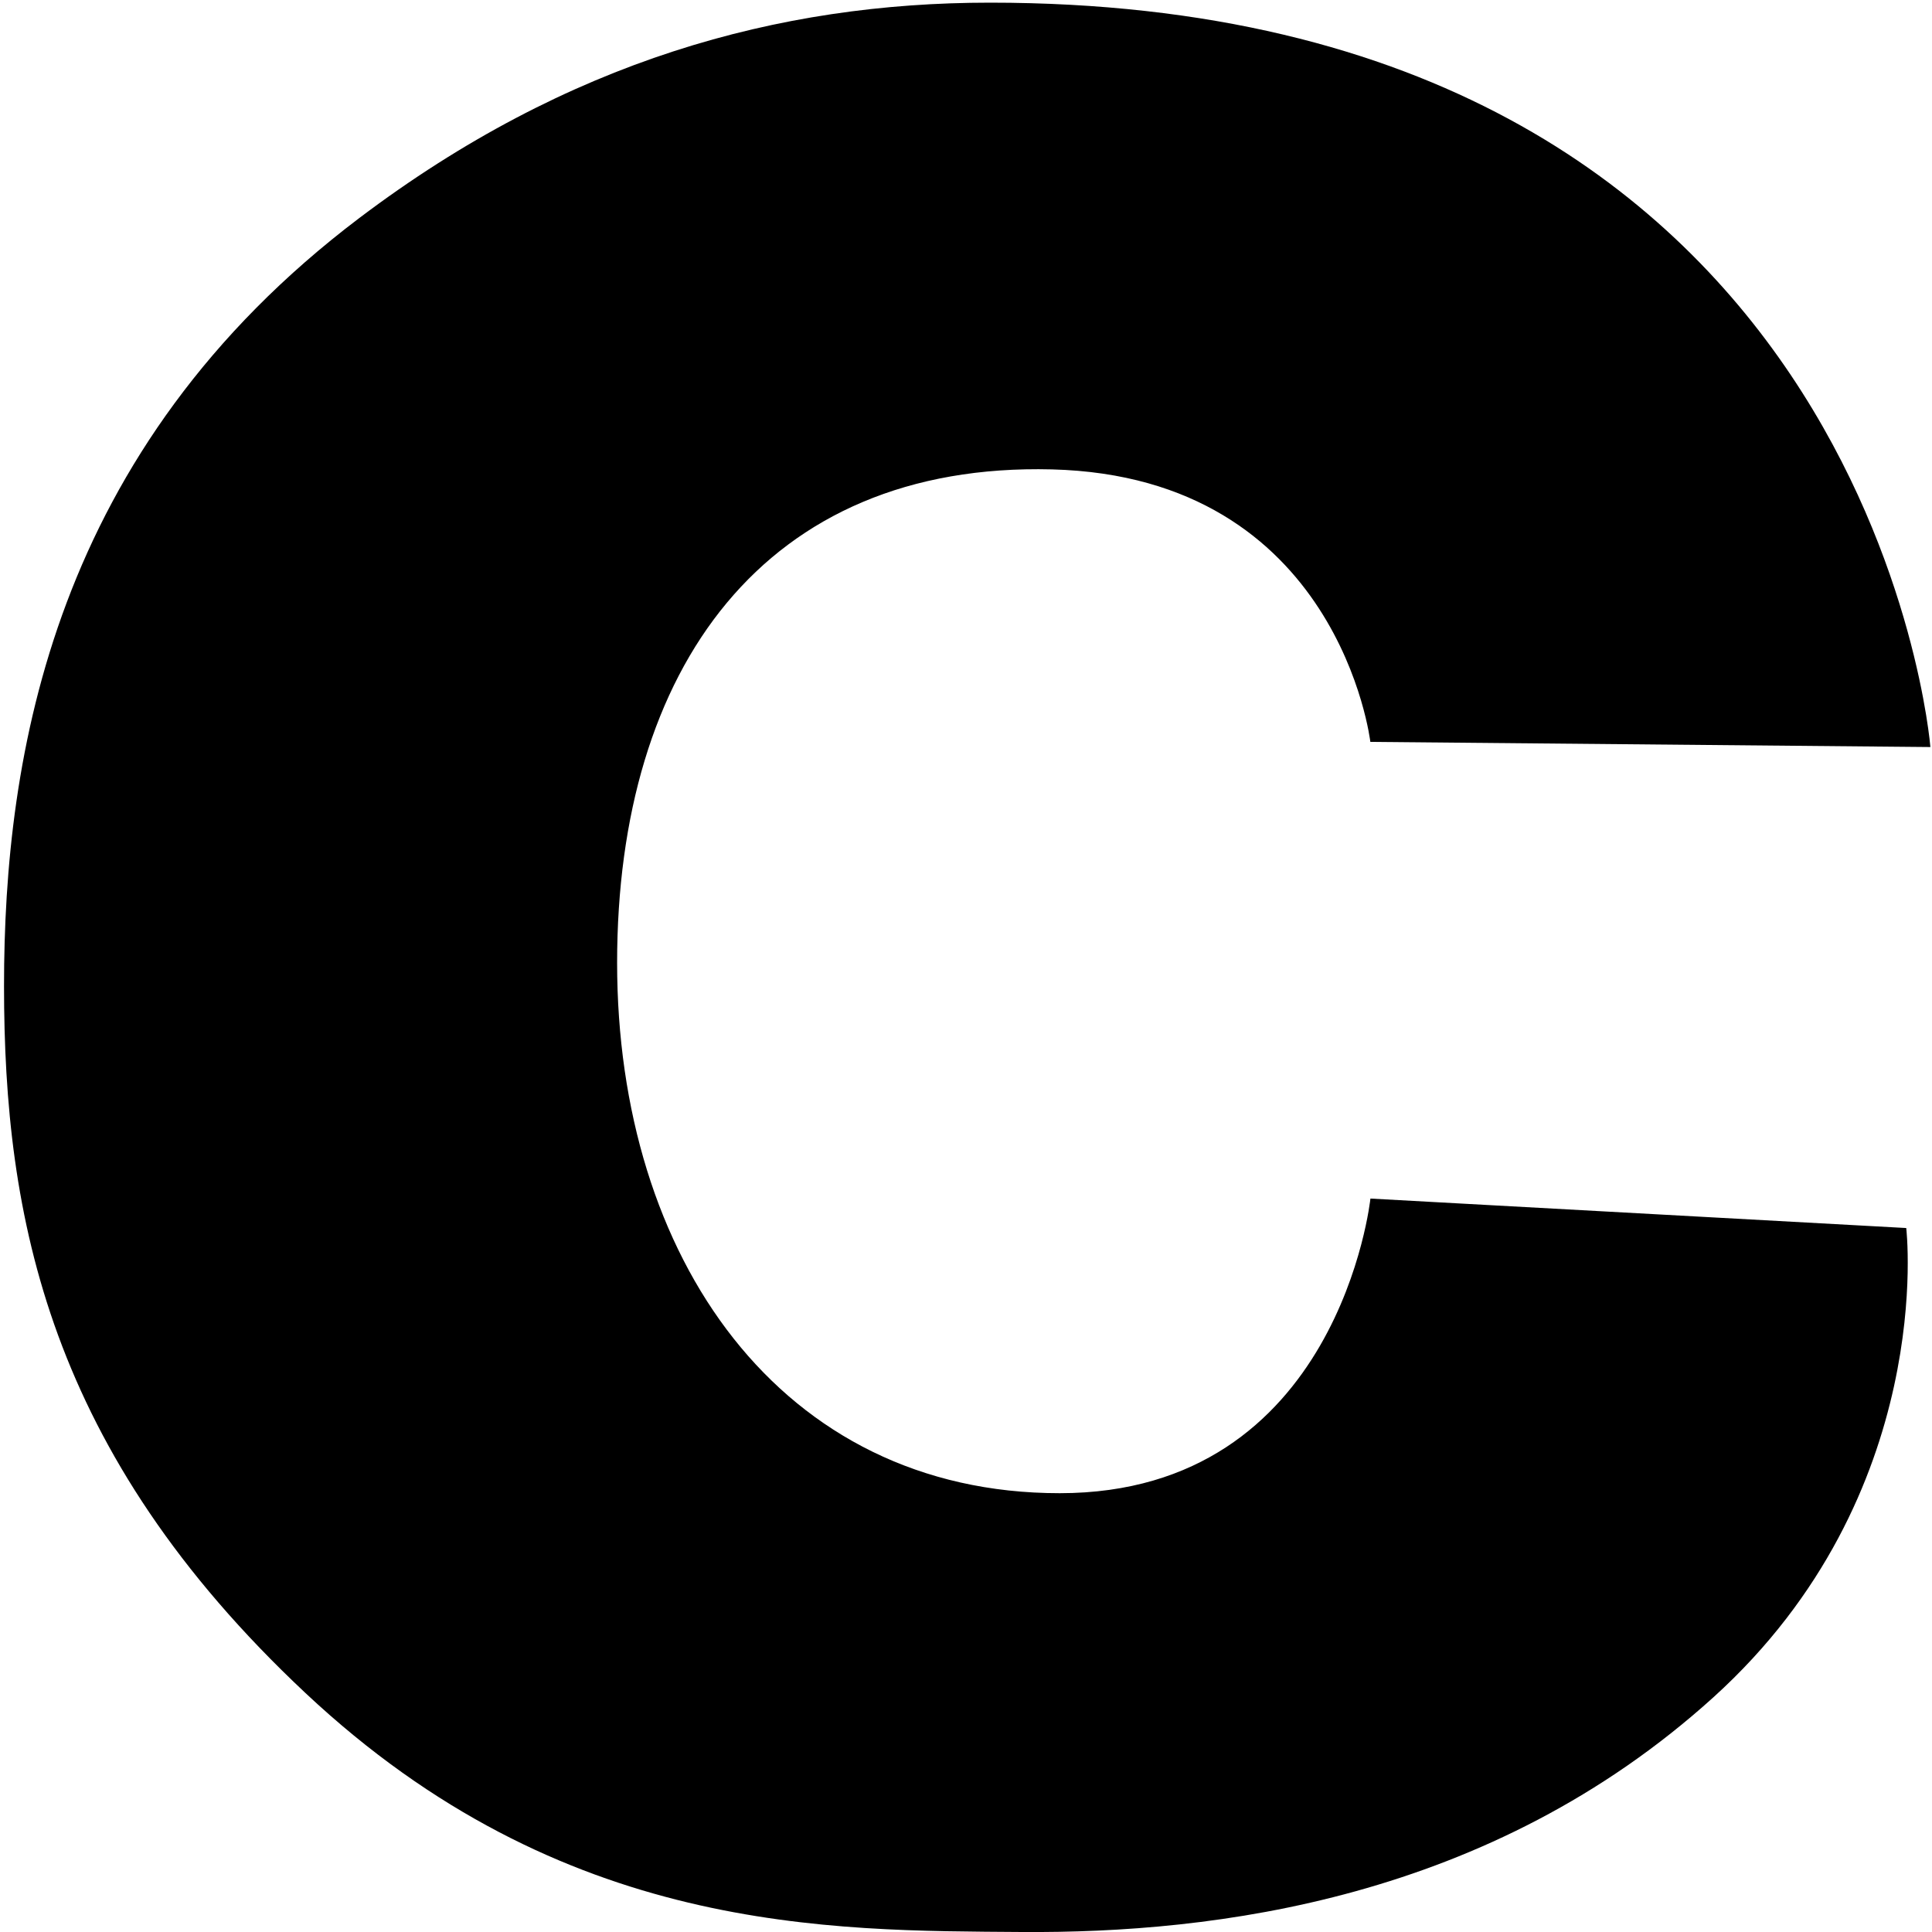
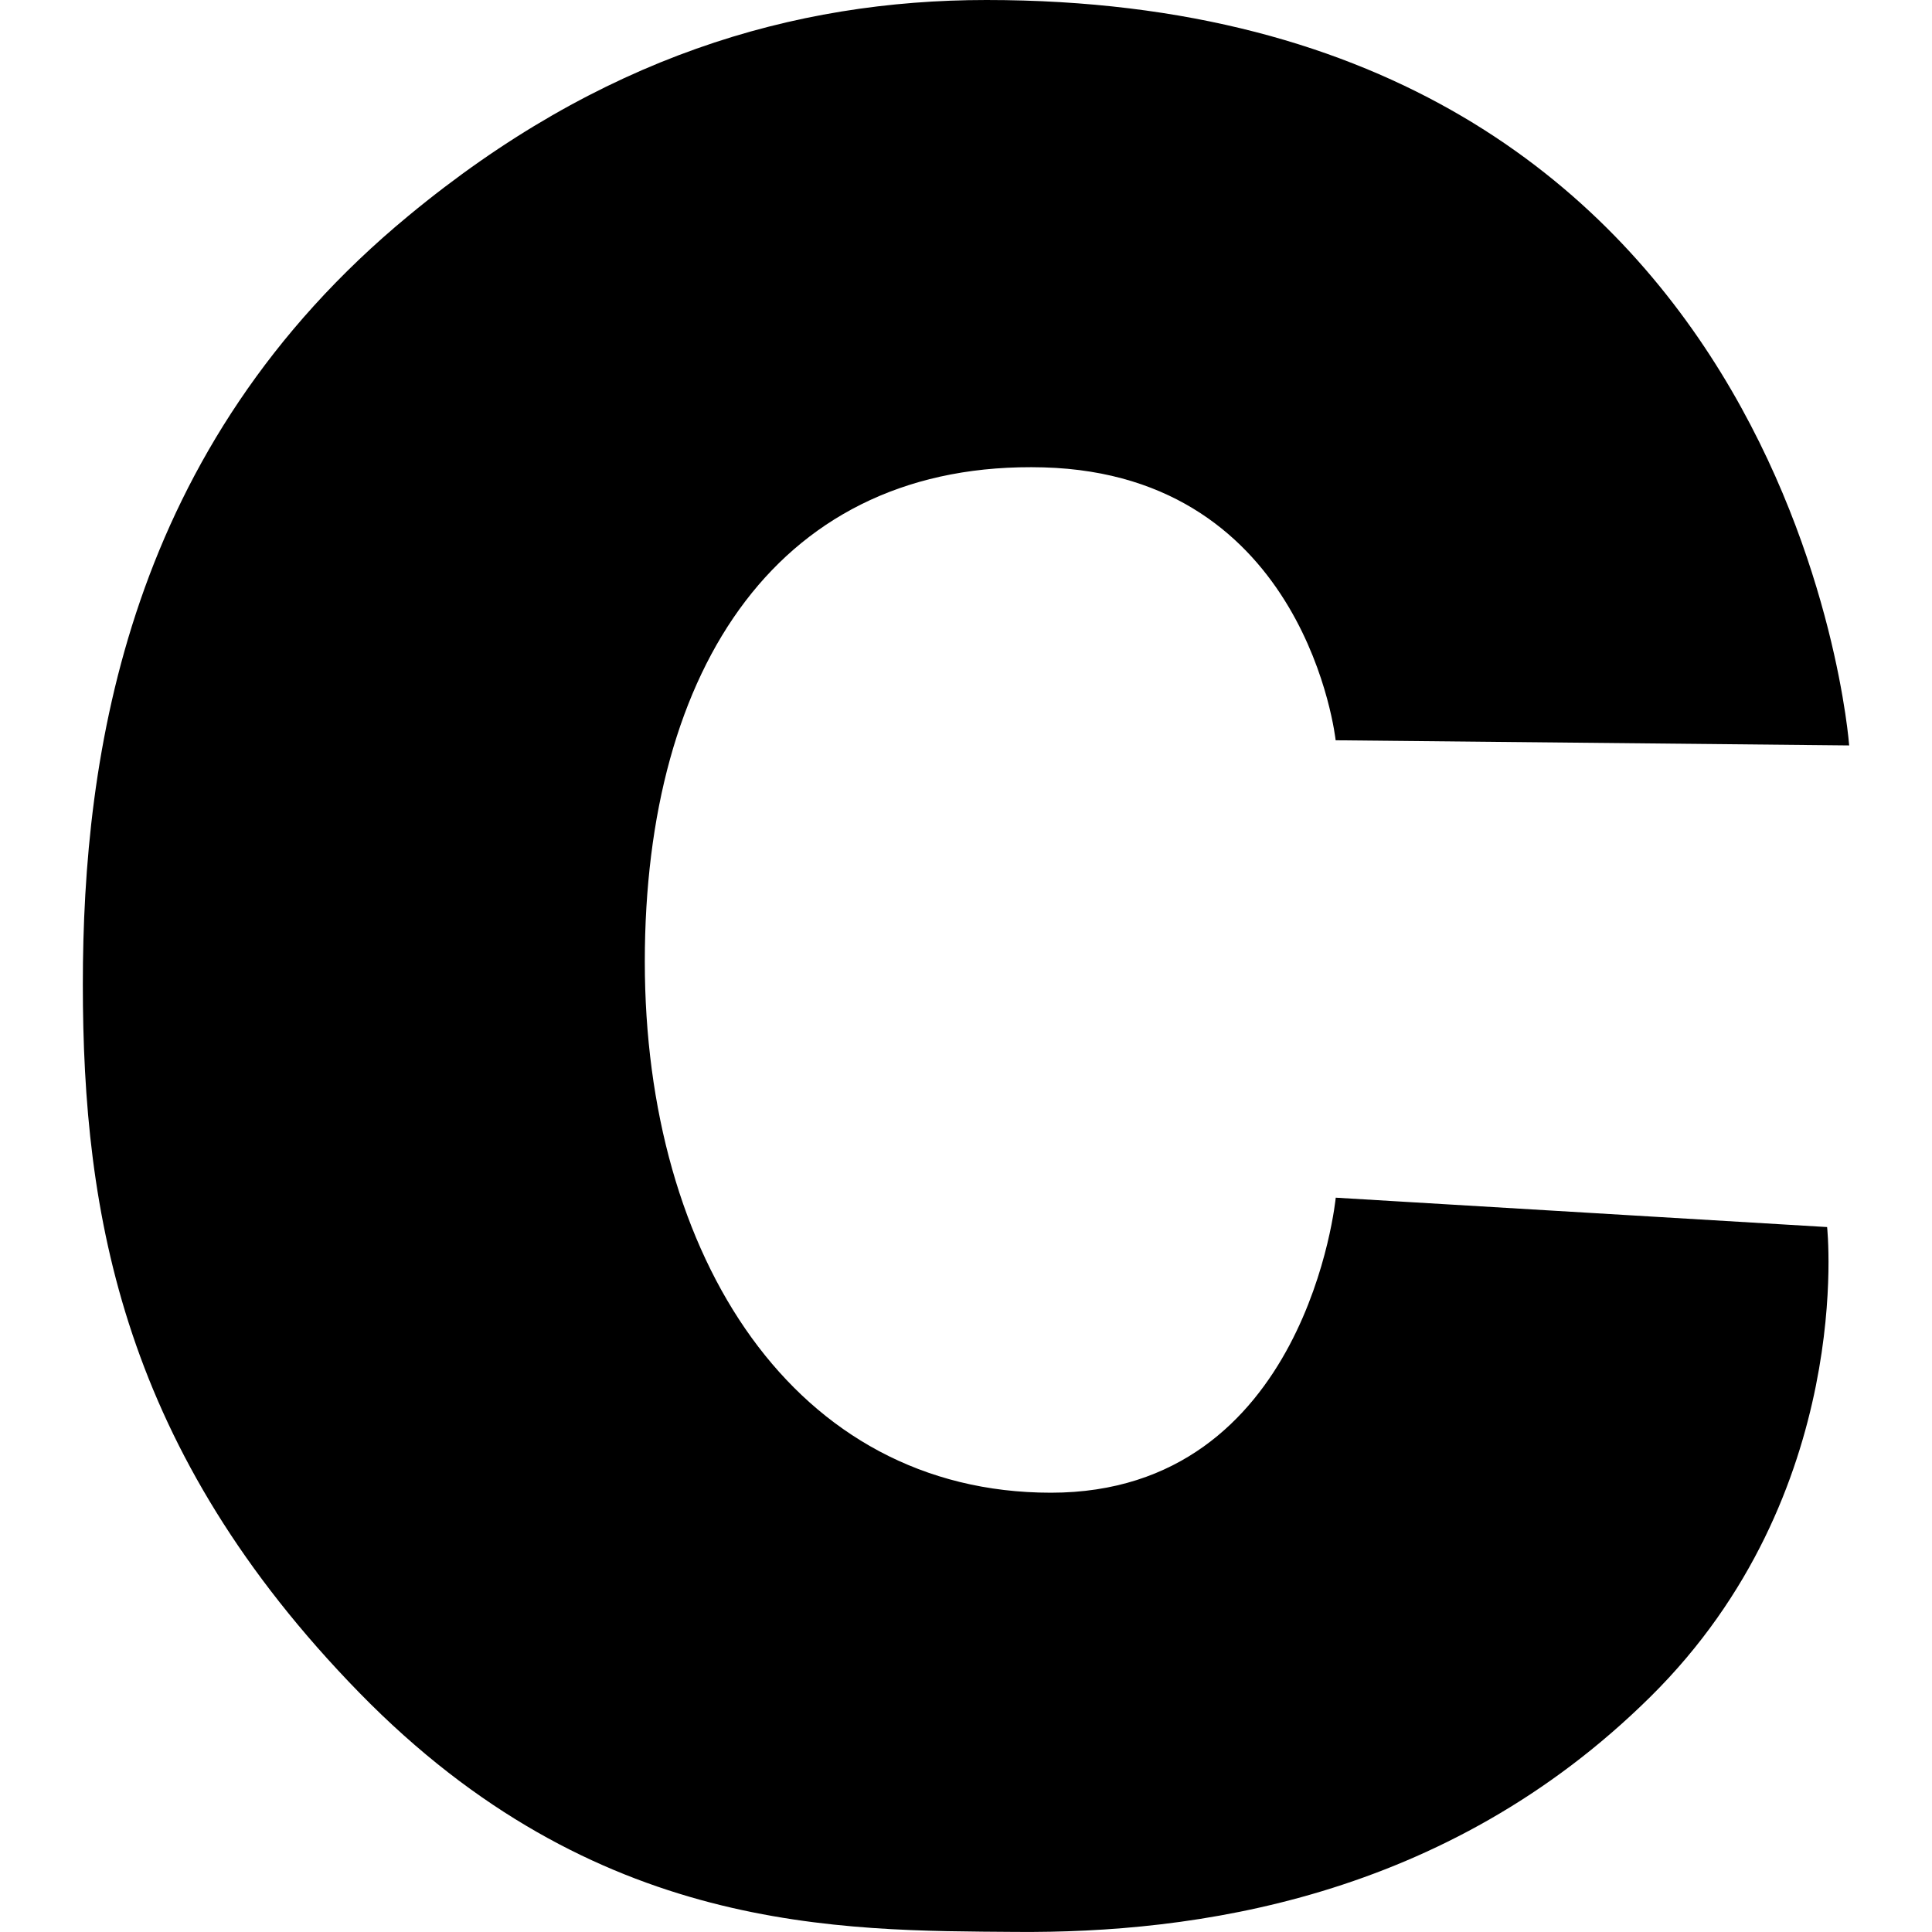
<svg xmlns="http://www.w3.org/2000/svg" role="img" viewBox="0 0 24 24">
-   <path fill="currentColor" d="M17.023 9.216s-.386-3.293-3.955-3.385c-3.57-.091-5.402 2.47-5.402 6.13 0 3.66 2.026 6.588 5.498 6.588 3.473 0 3.86-3.66 3.86-3.66l6.656.366s.391 3.306-2.394 5.828C18.5 23.605 15.082 24.017 12.694 24c-2.388-.018-5.698.034-8.9-2.969C.595 18.03.05 15.113.05 12.248c0-2.866.607-6.661 4.414-9.54C7.05.754 9.673.033 12.296.033 23.246.032 23.98 9.28 23.98 9.28z" />
+   <path fill="currentColor" d="M16.592 9.196s-.354-3.298-3.627-3.39c-3.274-.09-4.955 2.474-4.955 6.14 0 3.665 1.858 6.597 5.045 6.597 3.184 0 3.538-3.665 3.538-3.665l6.104.365s.36 3.31-2.196 5.836c-2.552 2.524-5.69 2.937-7.876 2.92-2.19-.017-5.226.034-8.16-2.97-2.938-3.01-3.436-5.93-3.436-8.8 0-2.87.556-6.67 4.047-9.55C7.444.72 9.849 0 12.254 0c10.042 0 10.717 9.26 10.717 9.26z" />
</svg>
